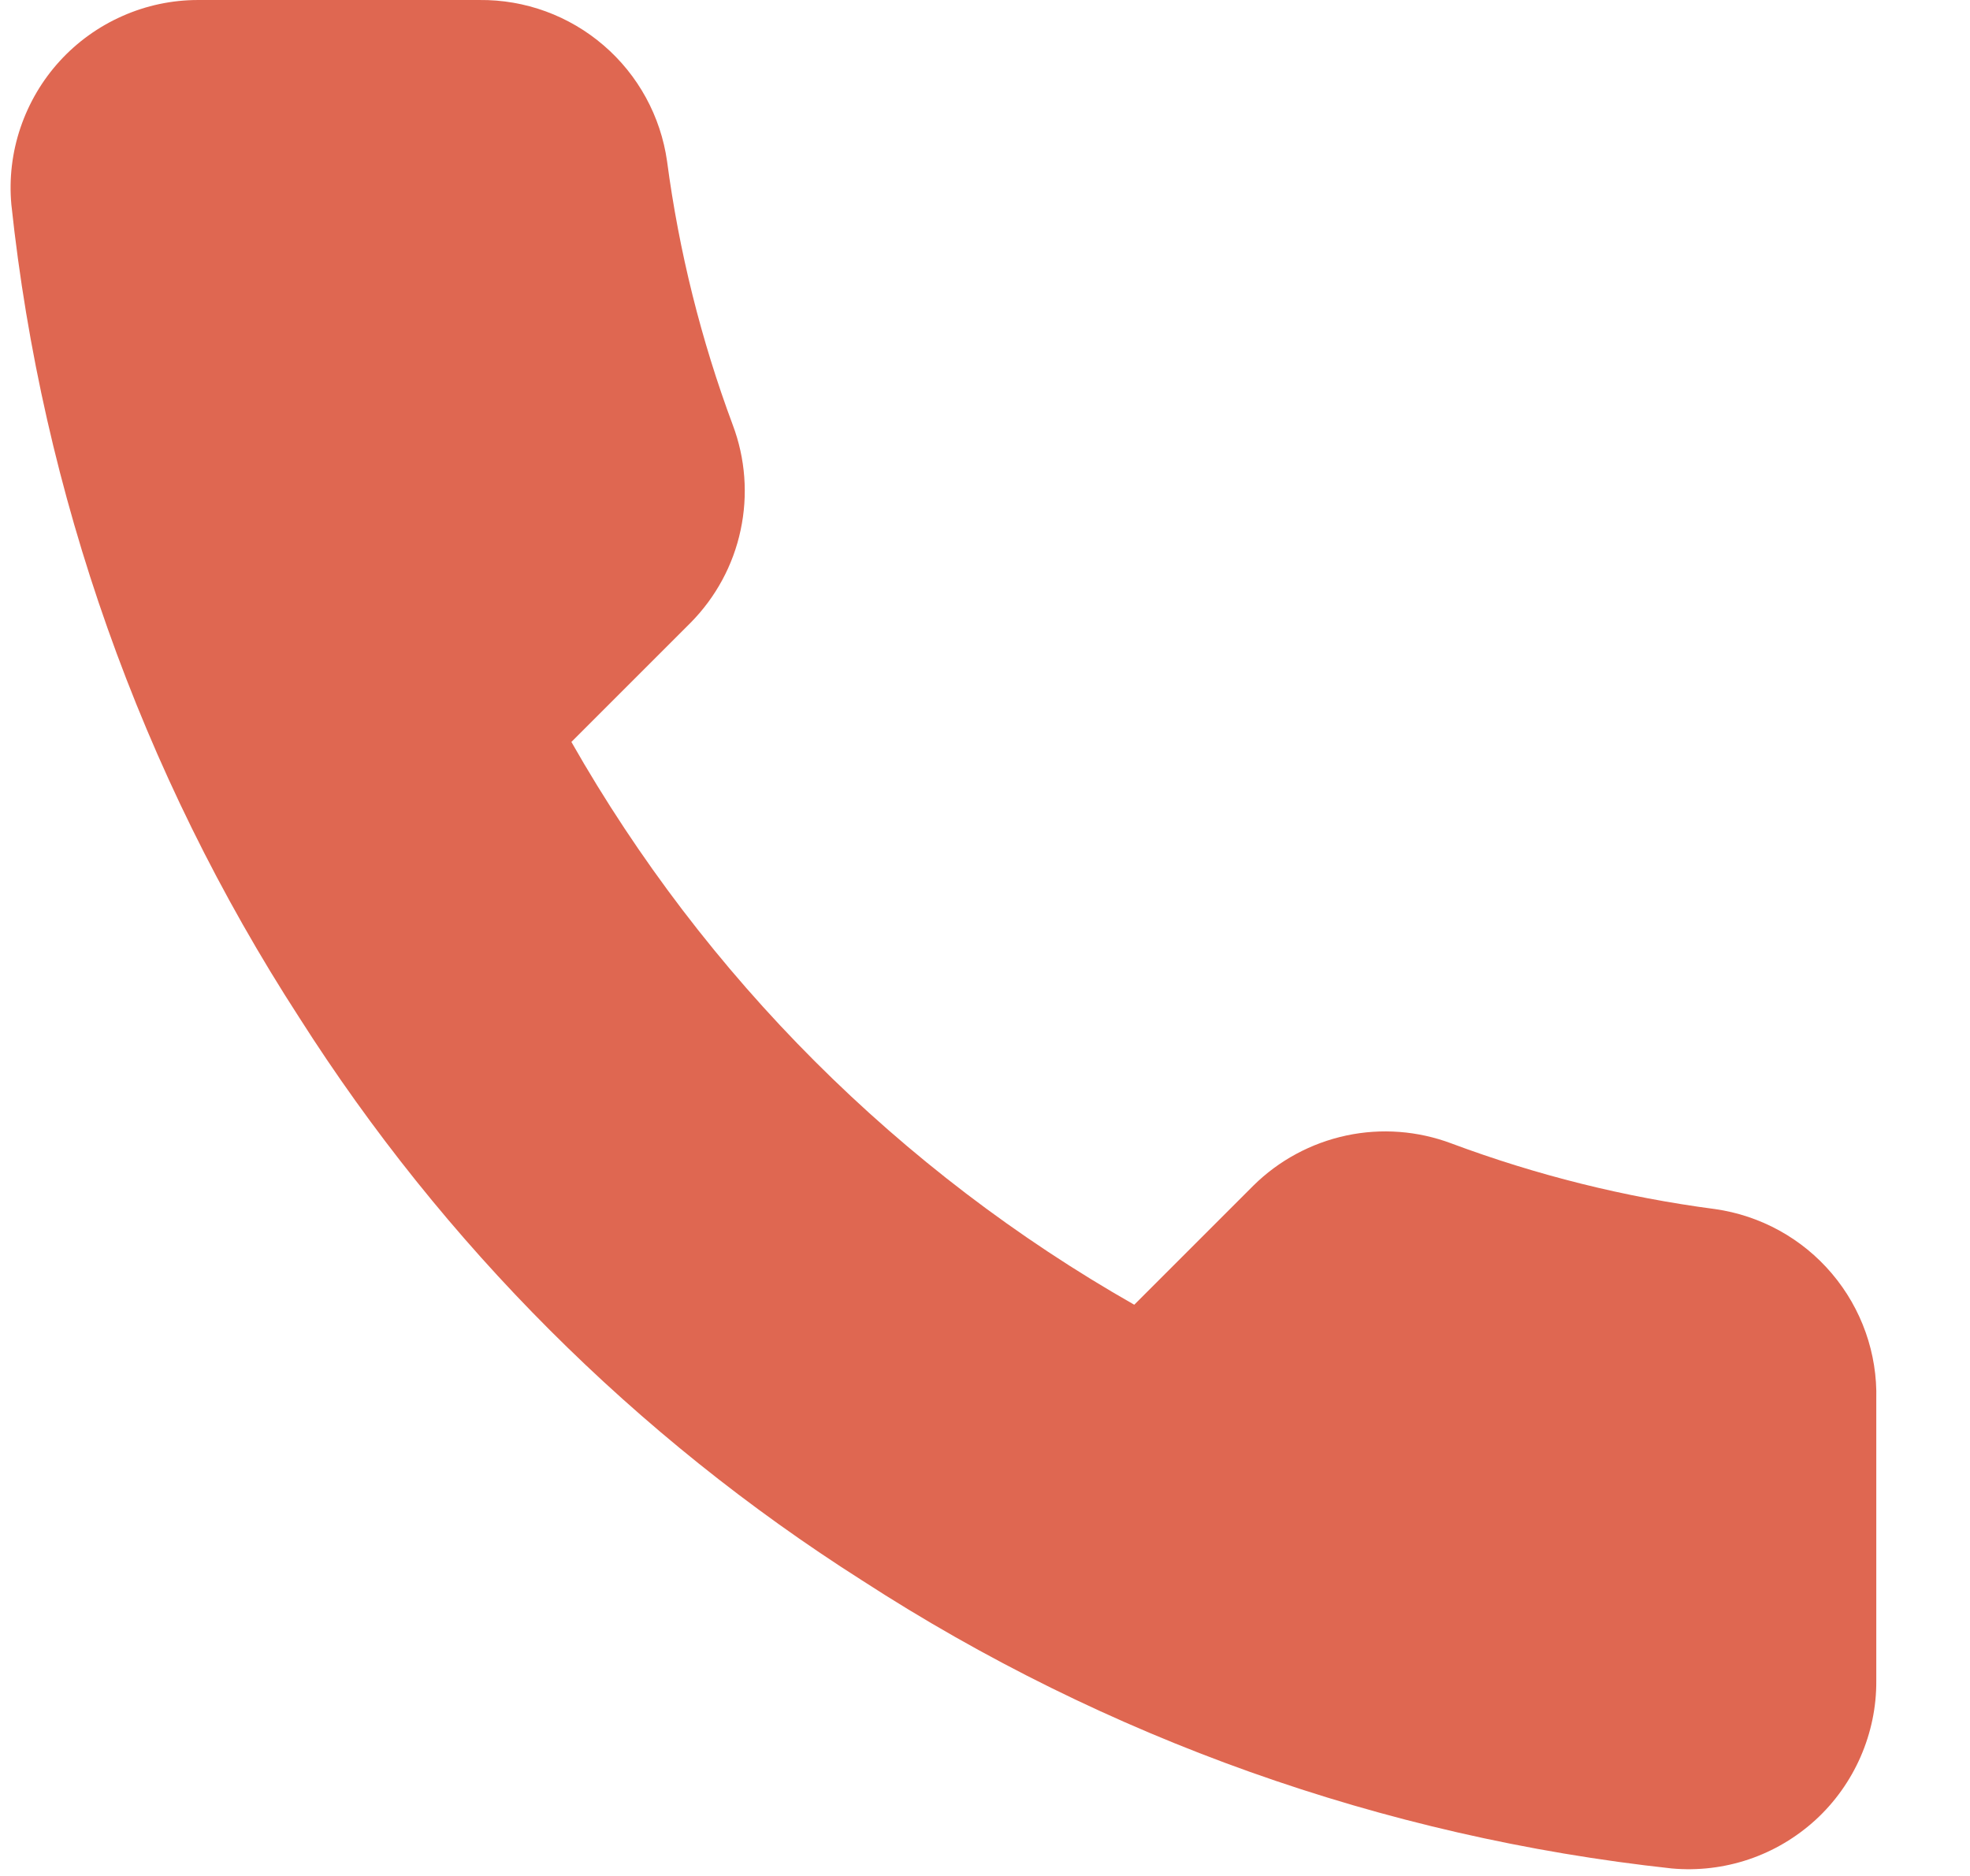
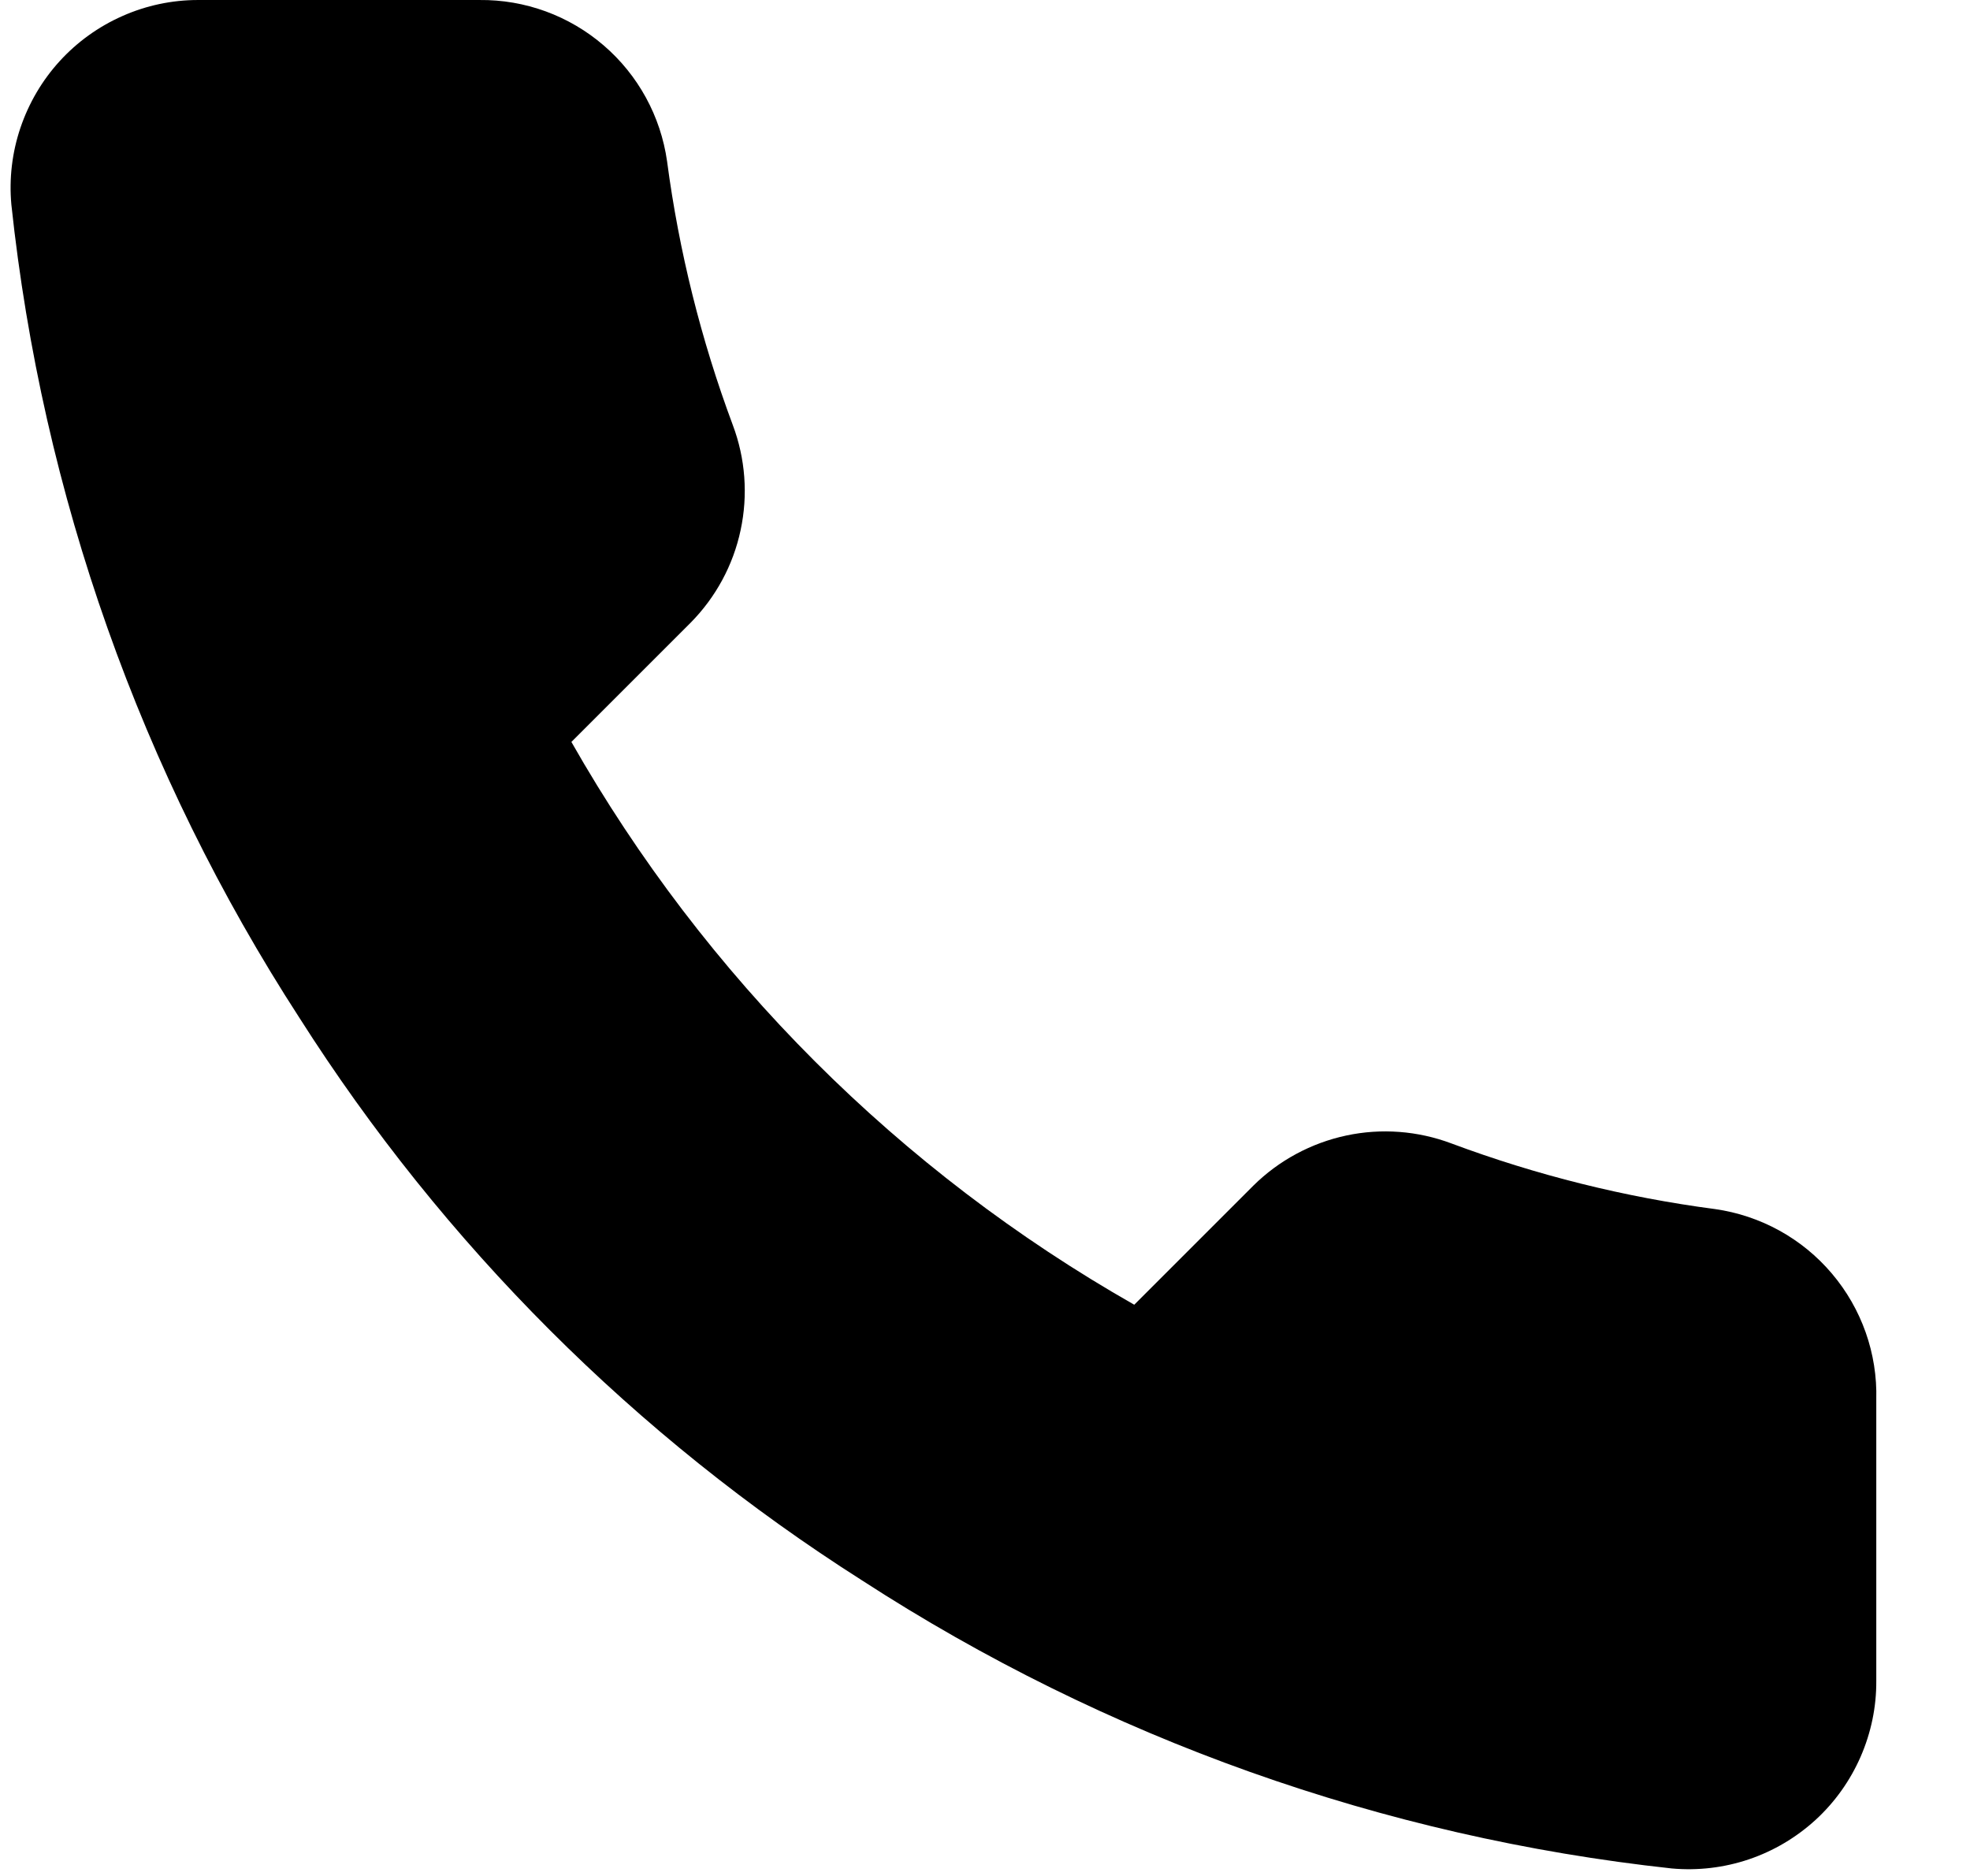
<svg xmlns="http://www.w3.org/2000/svg" width="21" height="20" viewBox="0 0 21 20" fill="none">
-   <path d="M20.001 14.92V17.92C20.003 18.199 19.945 18.474 19.834 18.729C19.722 18.985 19.559 19.214 19.354 19.402C19.148 19.59 18.906 19.734 18.642 19.823C18.378 19.912 18.099 19.945 17.821 19.92C14.744 19.586 11.788 18.534 9.191 16.85C6.775 15.315 4.727 13.266 3.191 10.85C1.501 8.241 0.45 5.271 0.121 2.18C0.096 1.904 0.129 1.625 0.218 1.362C0.307 1.099 0.449 0.857 0.636 0.652C0.823 0.447 1.051 0.283 1.305 0.171C1.559 0.058 1.834 0 2.111 9.69523e-05H5.111C5.597 -0.005 6.067 0.167 6.435 0.484C6.803 0.8 7.043 1.24 7.111 1.72C7.238 2.68 7.473 3.623 7.811 4.53C7.946 4.888 7.975 5.277 7.895 5.651C7.816 6.025 7.63 6.368 7.361 6.64L6.091 7.91C7.515 10.414 9.588 12.486 12.091 13.91L13.361 12.64C13.633 12.371 13.977 12.186 14.351 12.106C14.725 12.026 15.114 12.056 15.471 12.19C16.379 12.529 17.321 12.764 18.281 12.89C18.767 12.959 19.211 13.203 19.528 13.578C19.845 13.952 20.014 14.43 20.001 14.92Z" fill="#DF6751" />
+   <path d="M20.001 14.92V17.92C20.003 18.199 19.945 18.474 19.834 18.729C19.722 18.985 19.559 19.214 19.354 19.402C19.148 19.59 18.906 19.734 18.642 19.823C18.378 19.912 18.099 19.945 17.821 19.92C14.744 19.586 11.788 18.534 9.191 16.85C6.775 15.315 4.727 13.266 3.191 10.85C1.501 8.241 0.45 5.271 0.121 2.18C0.096 1.904 0.129 1.625 0.218 1.362C0.307 1.099 0.449 0.857 0.636 0.652C0.823 0.447 1.051 0.283 1.305 0.171C1.559 0.058 1.834 0 2.111 9.69523e-05H5.111C5.597 -0.005 6.067 0.167 6.435 0.484C6.803 0.8 7.043 1.24 7.111 1.72C7.238 2.68 7.473 3.623 7.811 4.53C7.946 4.888 7.975 5.277 7.895 5.651C7.816 6.025 7.63 6.368 7.361 6.64L6.091 7.91C7.515 10.414 9.588 12.486 12.091 13.91L13.361 12.64C13.633 12.371 13.977 12.186 14.351 12.106C14.725 12.026 15.114 12.056 15.471 12.19C16.379 12.529 17.321 12.764 18.281 12.89C18.767 12.959 19.211 13.203 19.528 13.578C19.845 13.952 20.014 14.43 20.001 14.92Z" fill="#000" />
</svg>
